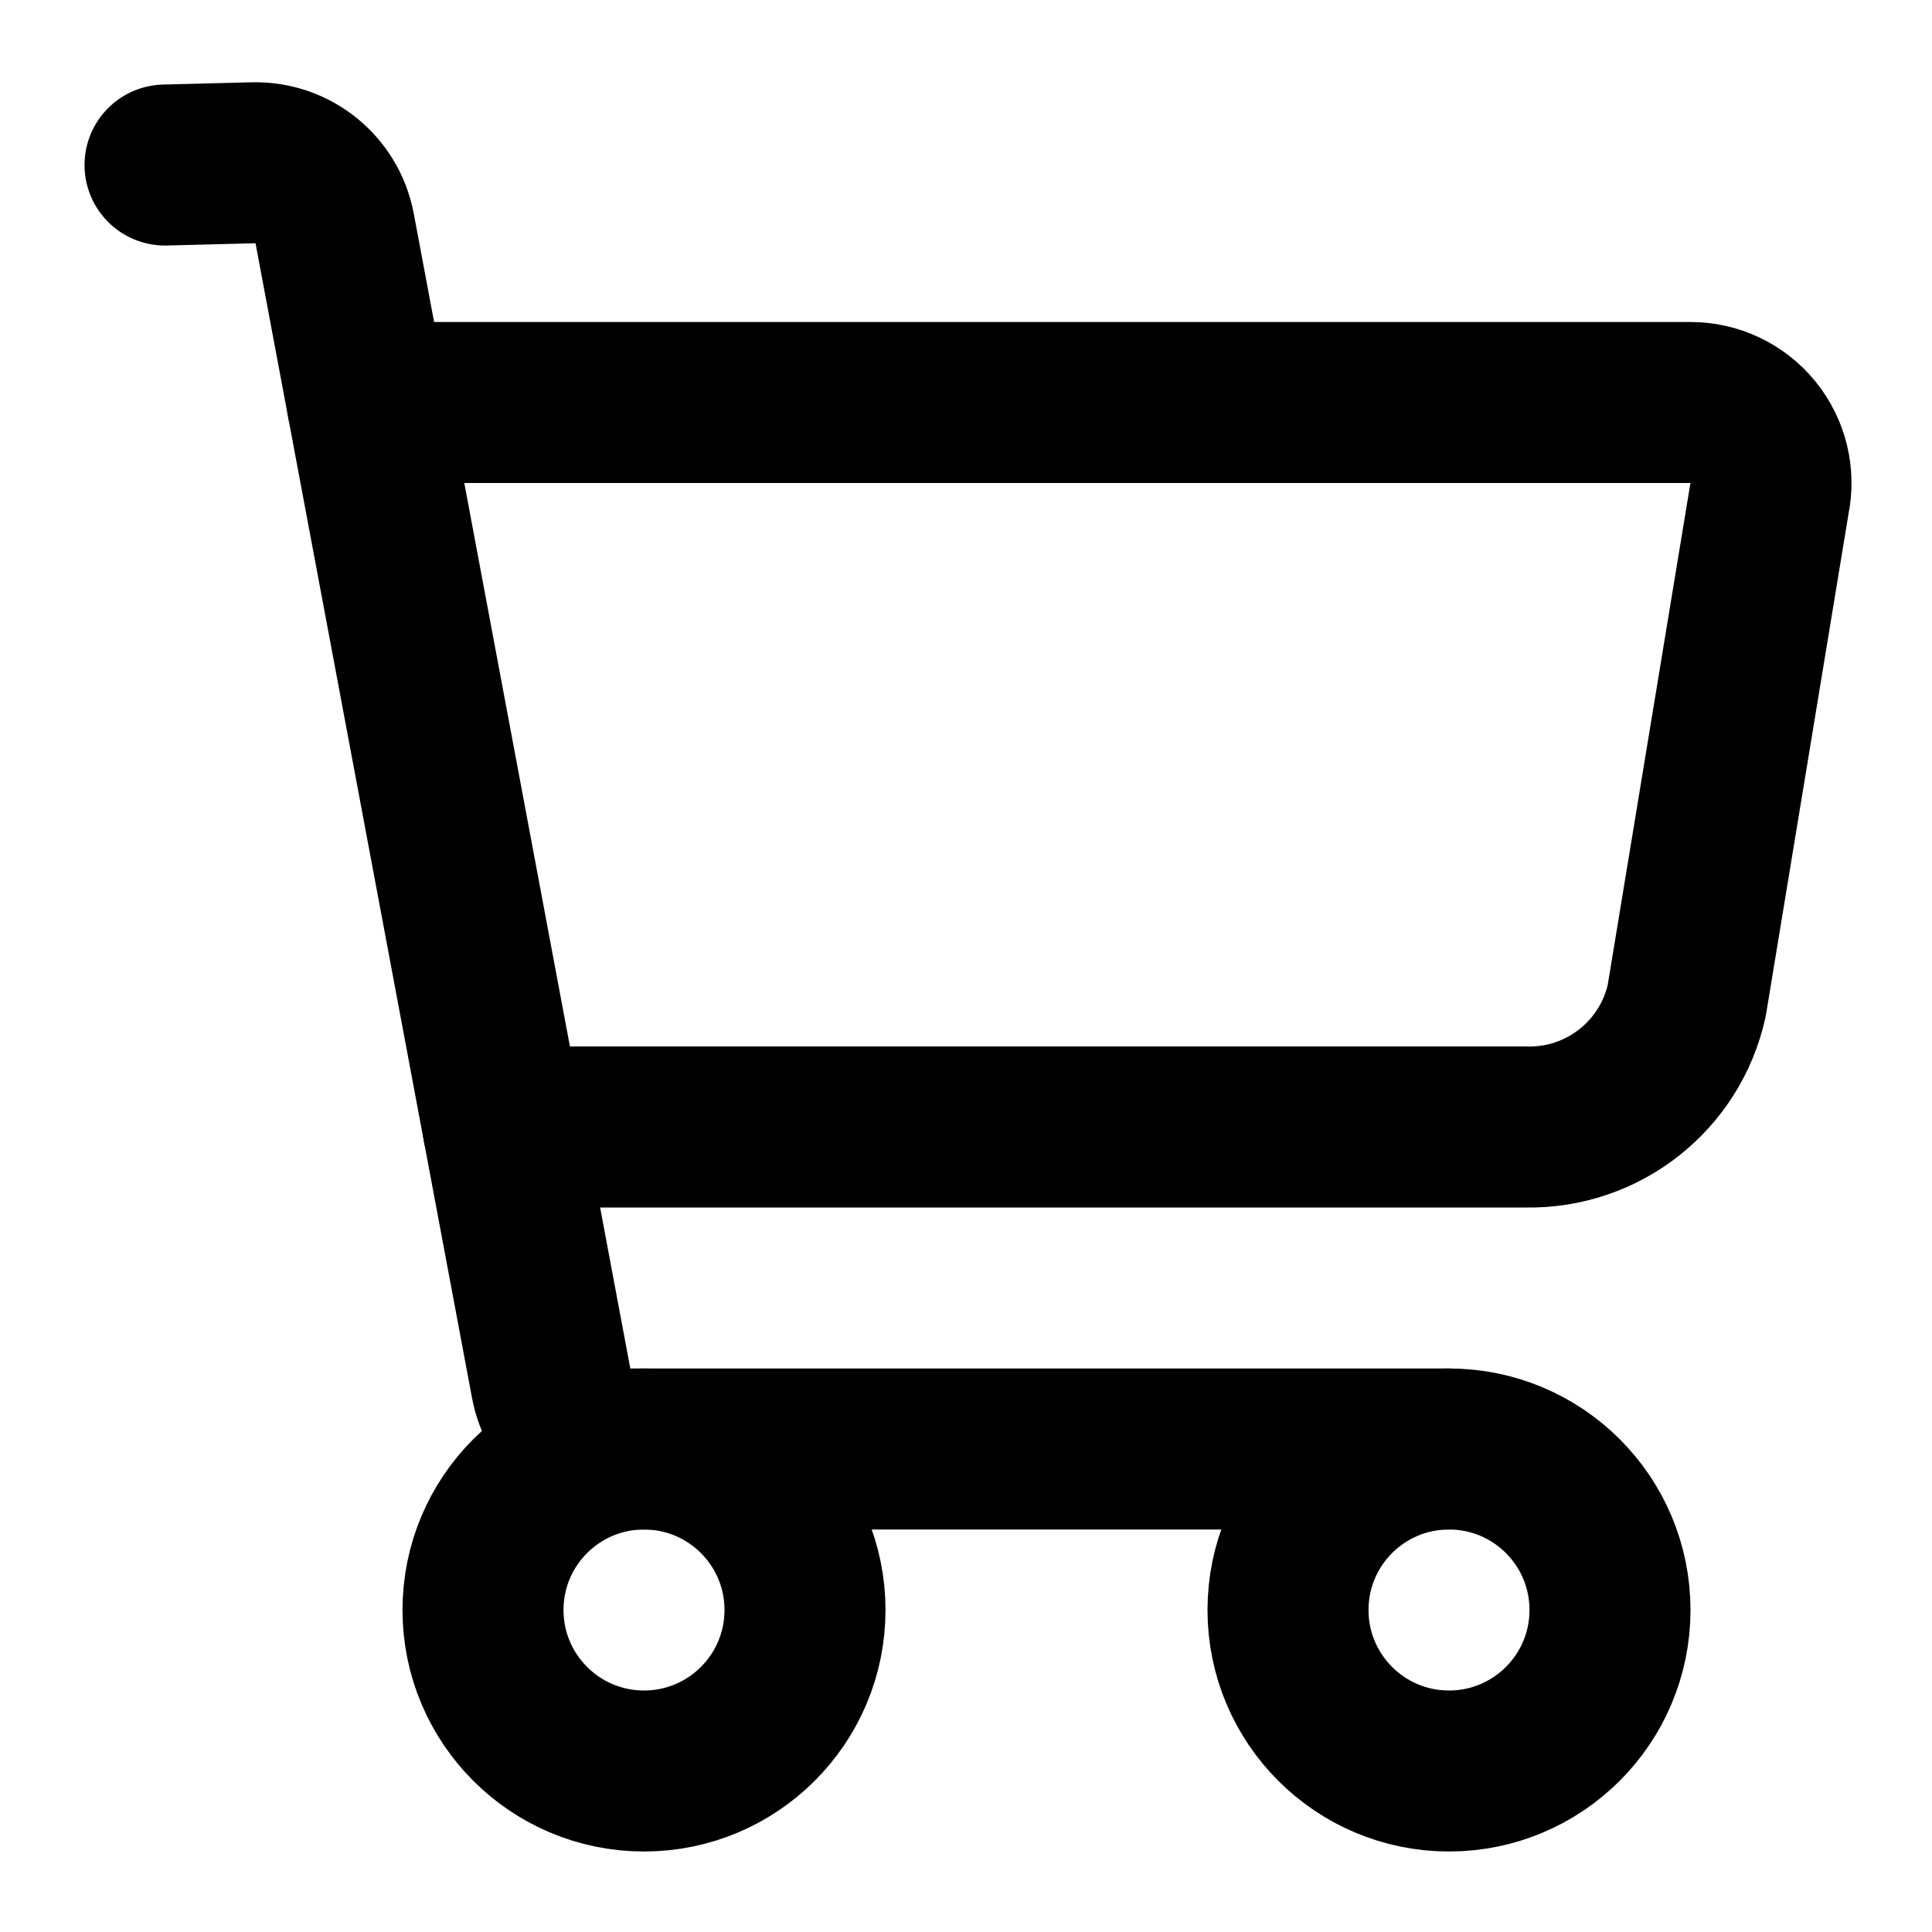
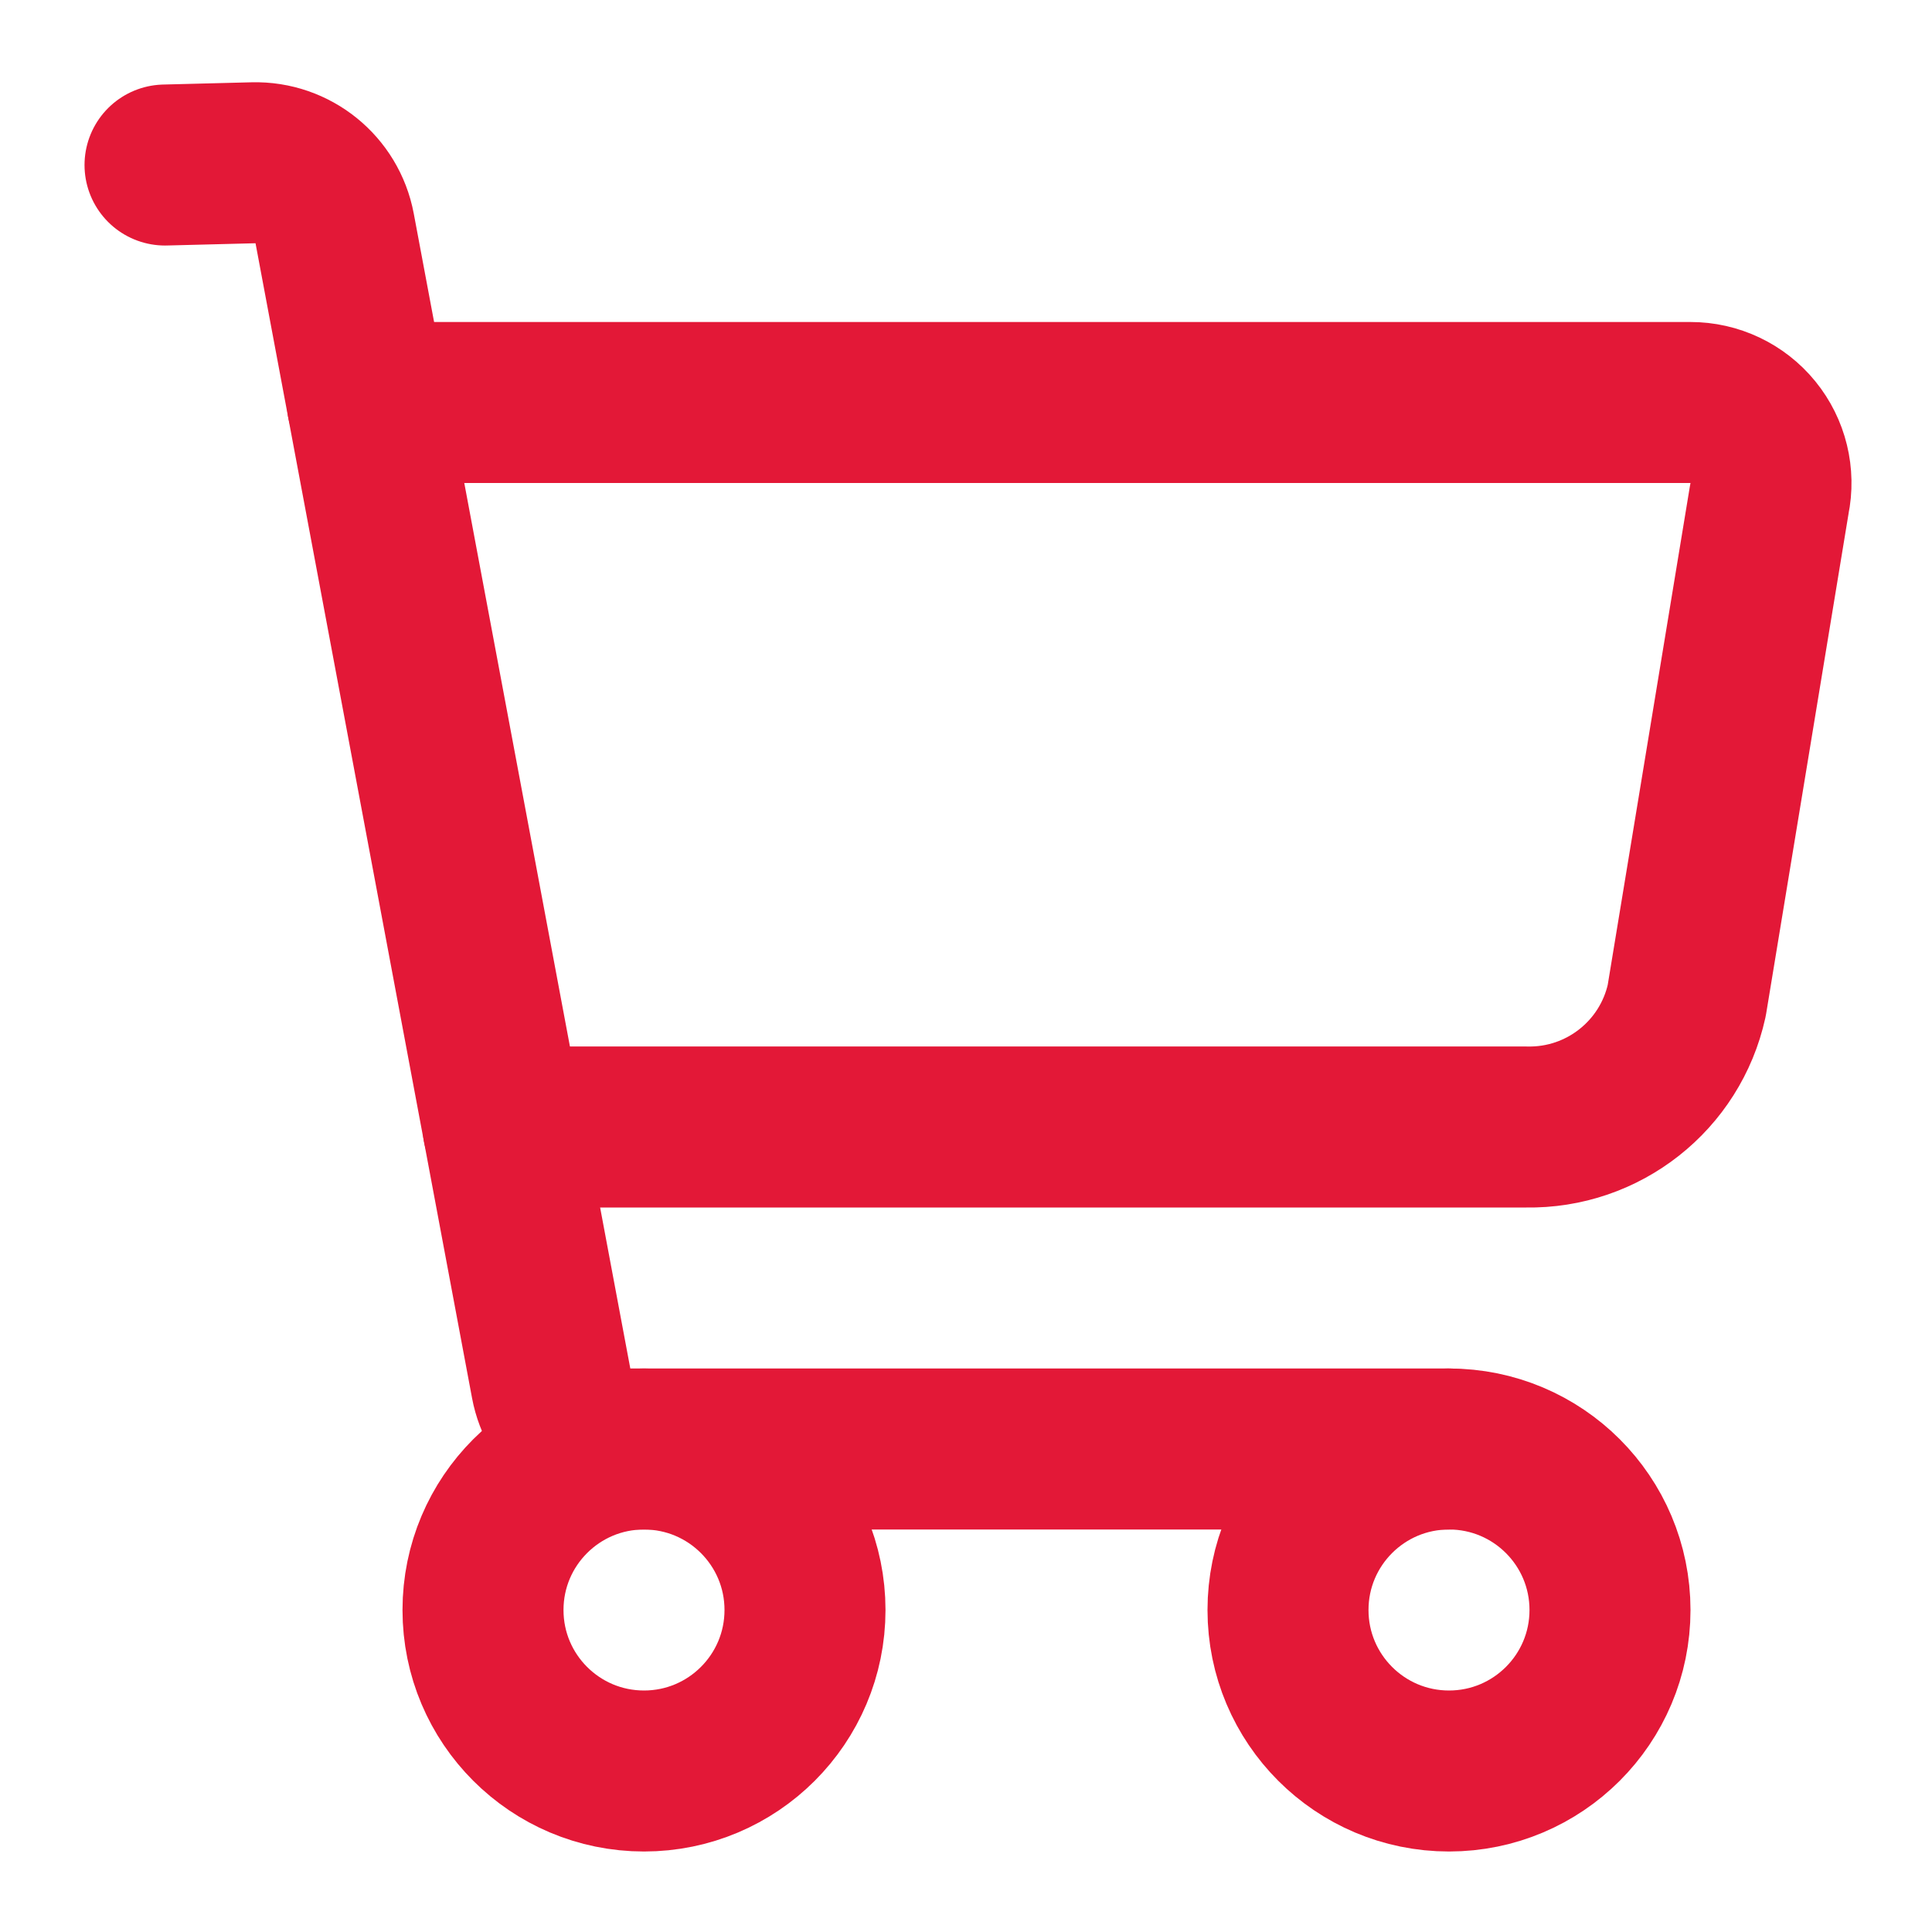
- <svg xmlns="http://www.w3.org/2000/svg" width="24" height="24" viewBox="0 0 24 24" fill="none" stroke="currentColor" stroke-width="2" stroke-linecap="round" stroke-linejoin="round" class="lucide lucide-shopping-cart preview-icon">
+ <svg xmlns="http://www.w3.org/2000/svg" width="24" height="24" viewBox="0 0 24 24" fill="none" stroke="#e31837" stroke-width="2" stroke-linecap="round" stroke-linejoin="round" class="lucide lucide-shopping-cart preview-icon">
  <path d="m2.05 2.05 1.099-.028a1 1 0 0 1 1.008.815l2.69 14.347A1 1 0 0 0 7.83 18H18" />
  <path d="M4.563 5h16.435a1 1 0 0 1 .981 1.204l-1.026 6.226A2 2 0 0 1 18.962 14H6.25" />
  <circle cx="18" cy="20" r="2" />
  <circle cx="8" cy="20" r="2" />
</svg>
